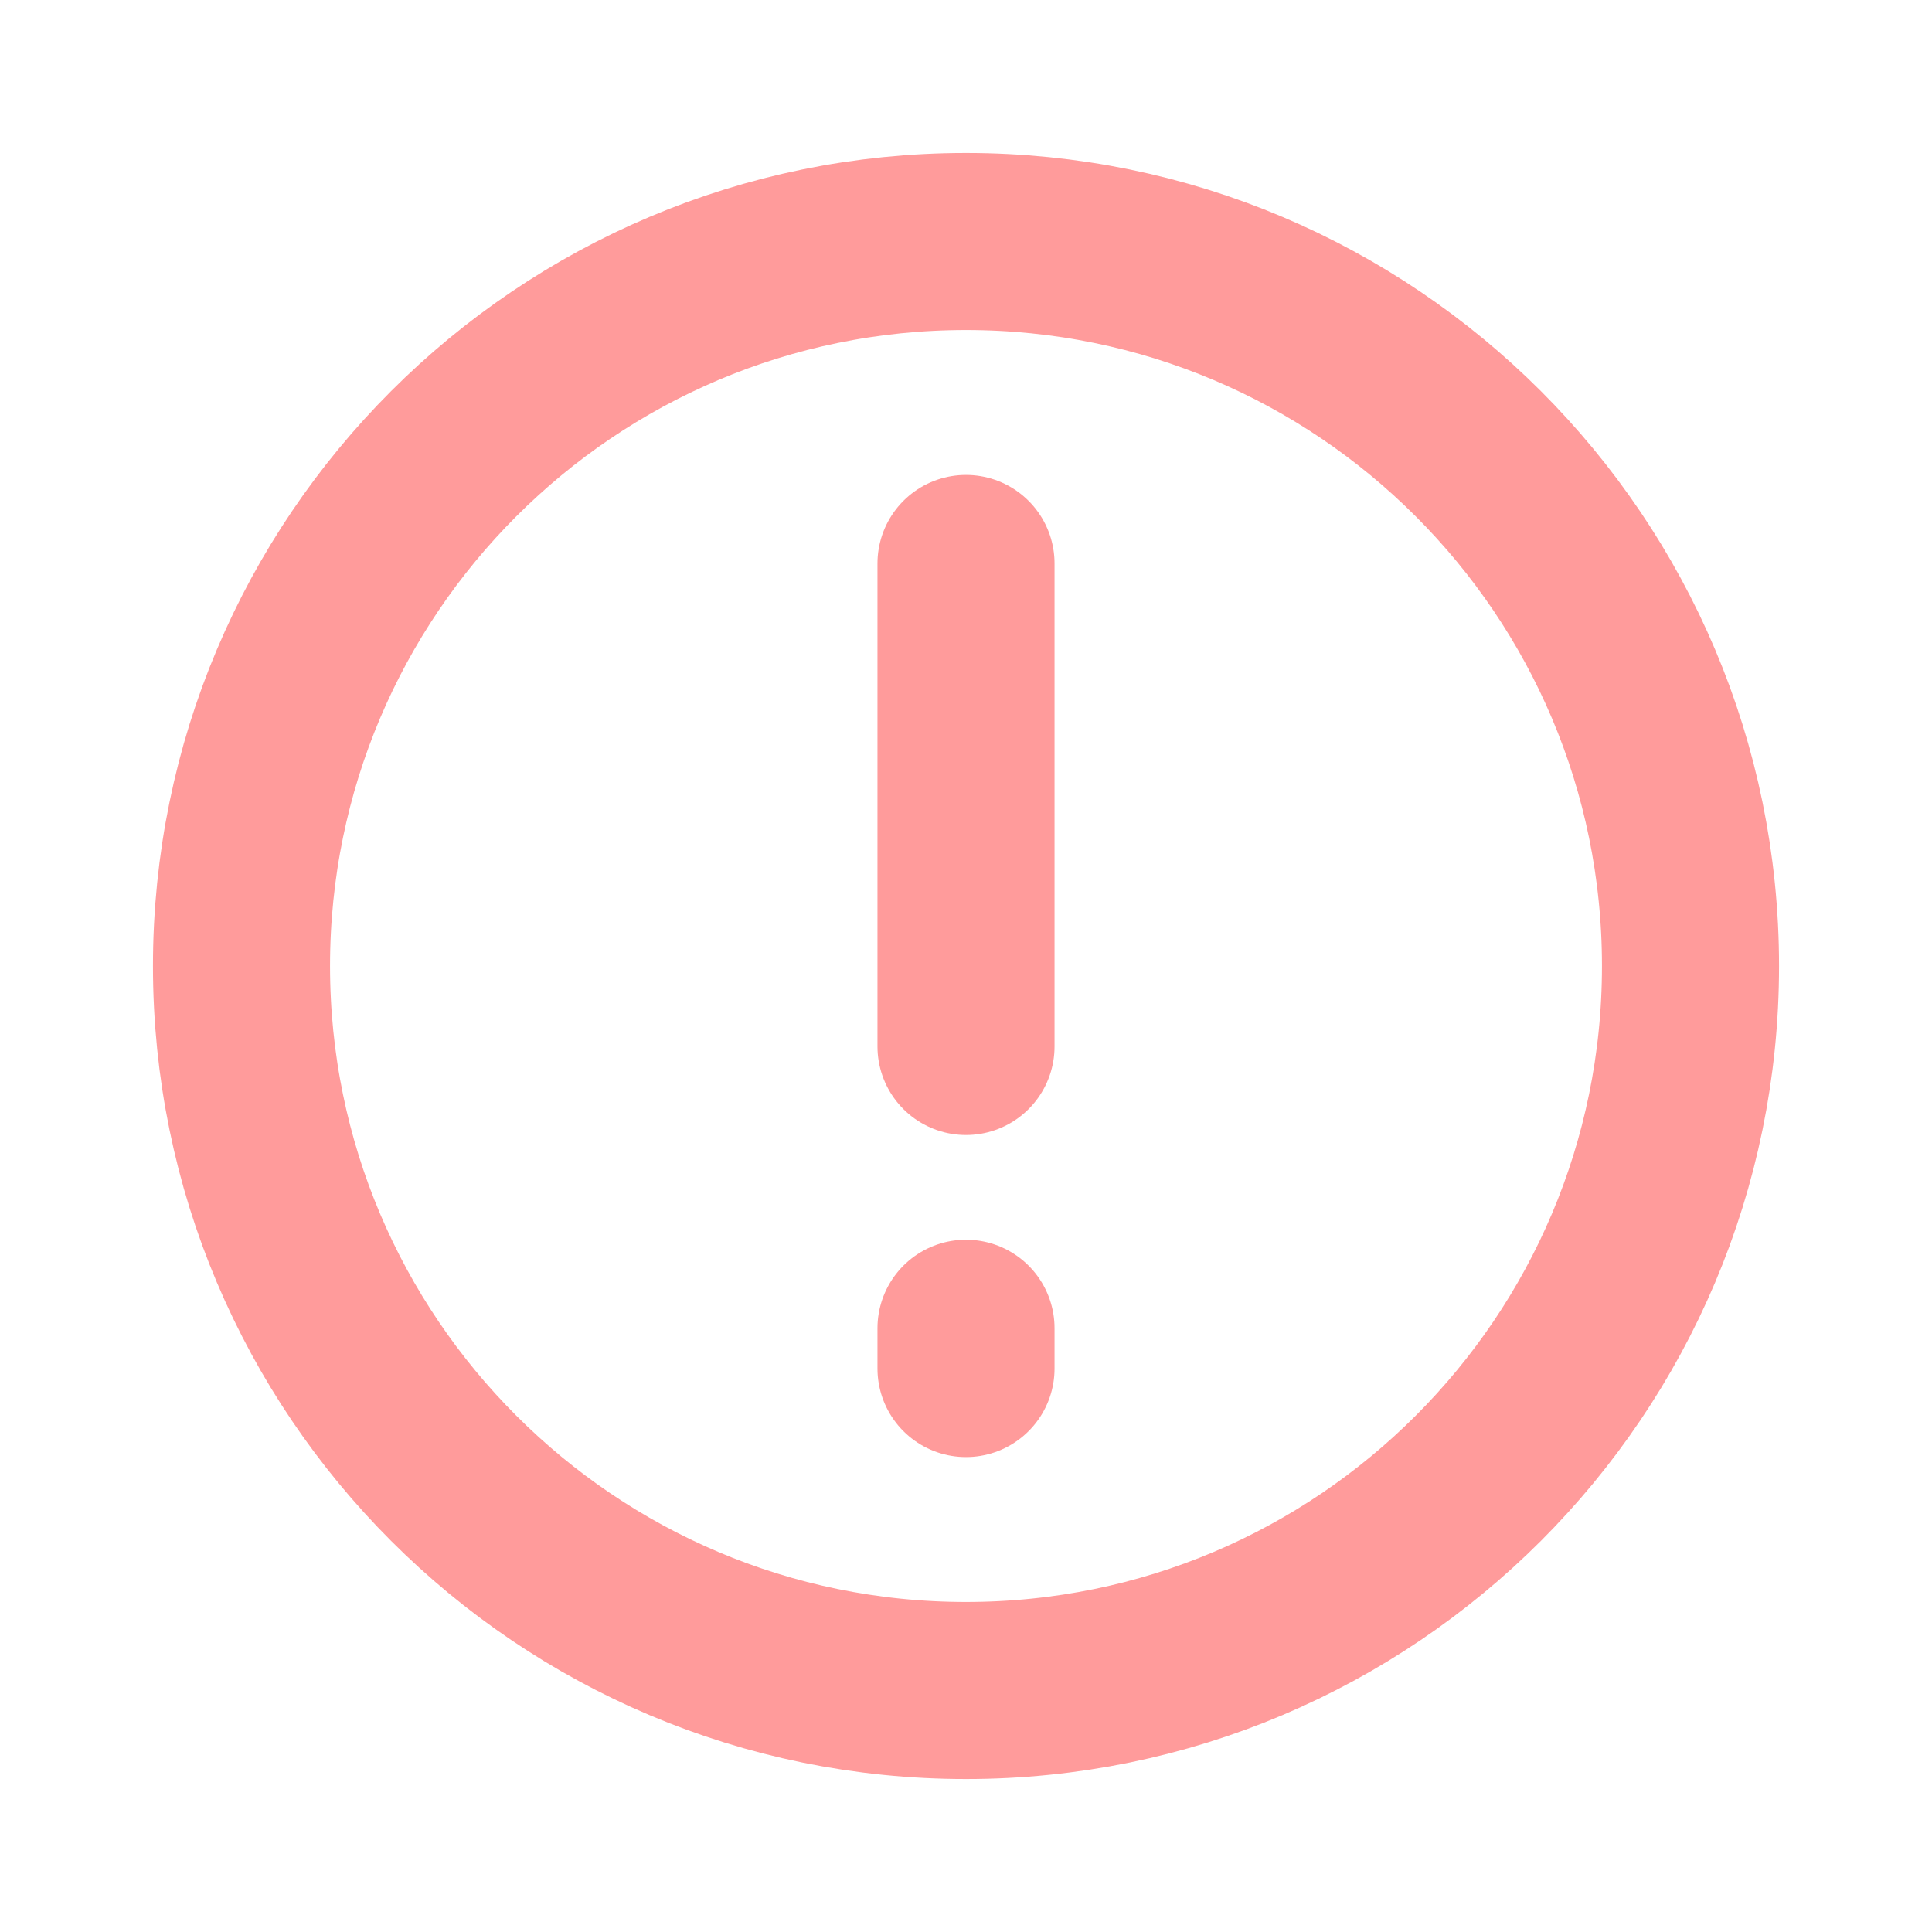
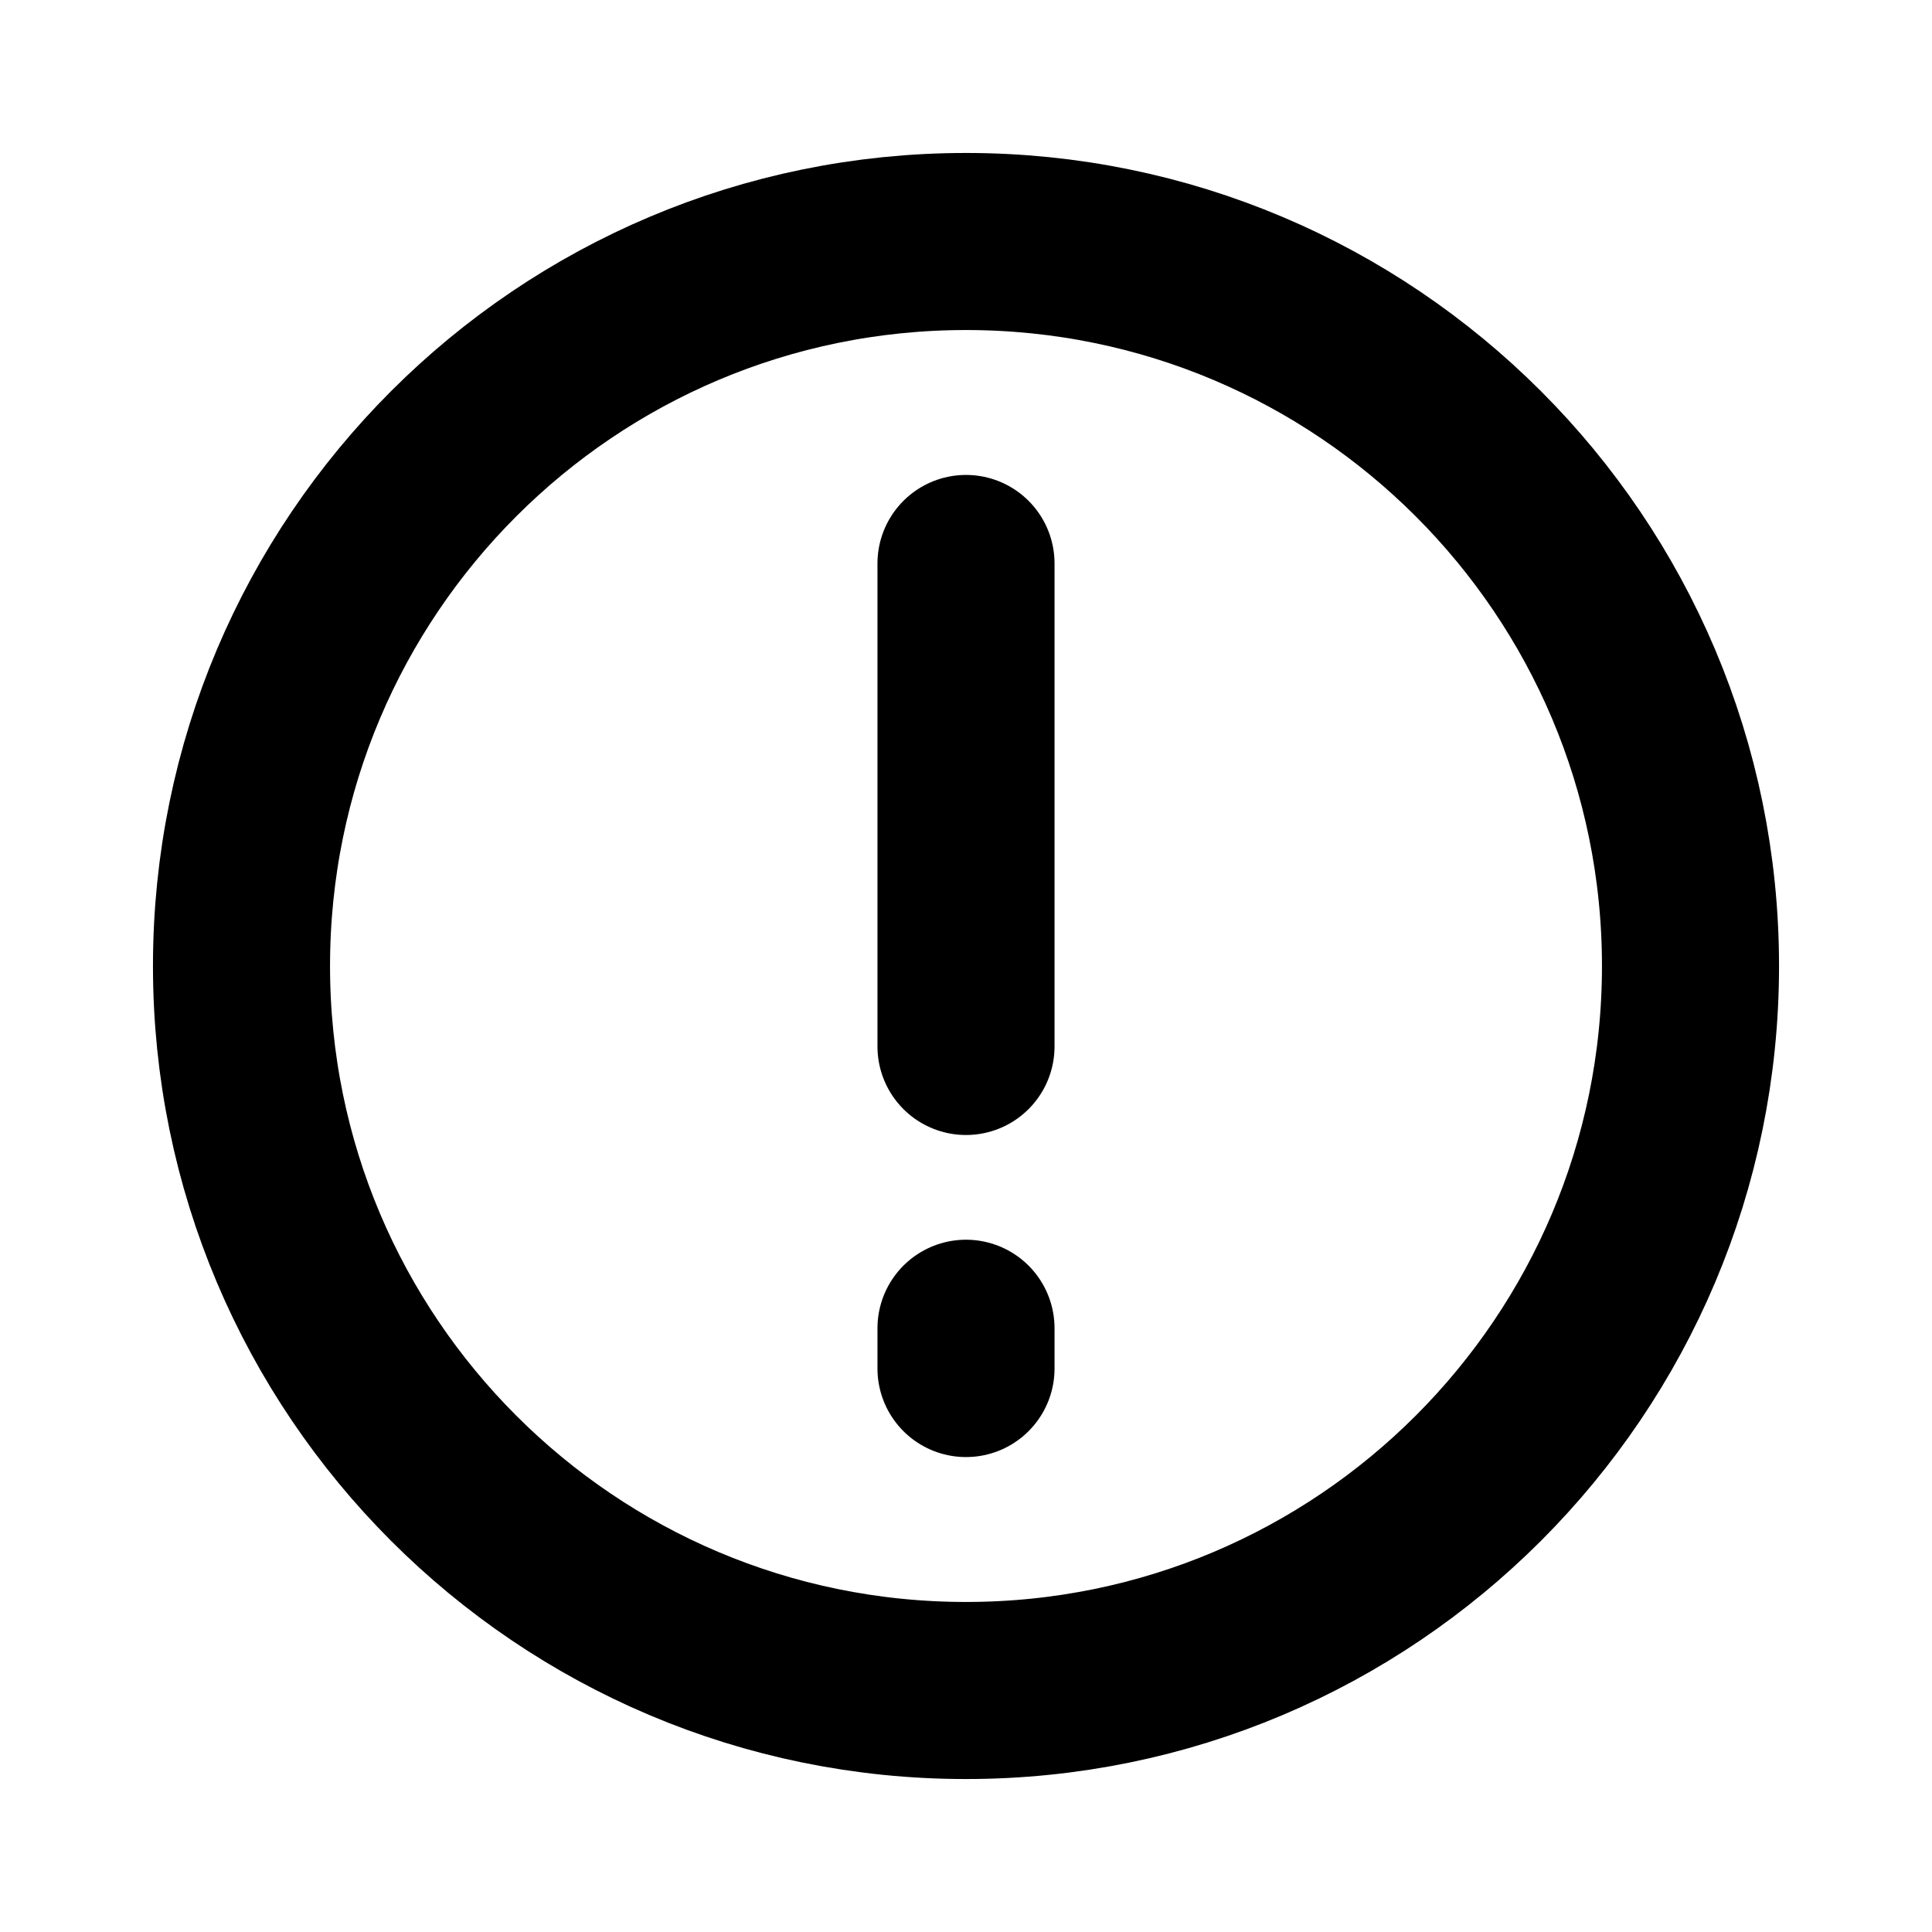
<svg xmlns="http://www.w3.org/2000/svg" width="20" height="20" viewBox="0 0 20 20" fill="none">
  <g id="icon/alert">
-     <path id="Vector" d="M10 17.5C14.142 17.5 17.5 14.142 17.5 10C17.5 5.858 14.142 2.5 10 2.5C5.858 2.5 2.5 5.858 2.5 10C2.5 14.142 5.858 17.5 10 17.5Z" stroke="#FF9B9B" stroke-width="1.833" stroke-linecap="round" stroke-linejoin="round" />
-     <path id="Vector_2" d="M10 5.833V10.833" stroke="#FF9B9B" stroke-width="1.833" stroke-linecap="round" stroke-linejoin="round" />
-     <path id="Vector_3" d="M10 13.75V14.167" stroke="#FF9B9B" stroke-width="1.833" stroke-linecap="round" stroke-linejoin="round" />
+     <path id="Vector" d="M10 17.5C14.142 17.5 17.5 14.142 17.5 10C17.5 5.858 14.142 2.5 10 2.5C5.858 2.5 2.5 5.858 2.5 10C2.5 14.142 5.858 17.5 10 17.5Z" stroke="black" stroke-width="1.833" stroke-linecap="round" stroke-linejoin="round" />
+     <path id="Vector_2" d="M10 5.833V10.833" stroke="black" stroke-width="1.833" stroke-linecap="round" stroke-linejoin="round" />
+     <path id="Vector_3" d="M10 13.75V14.167" stroke="black" stroke-width="1.833" stroke-linecap="round" stroke-linejoin="round" />
  </g>
</svg>
